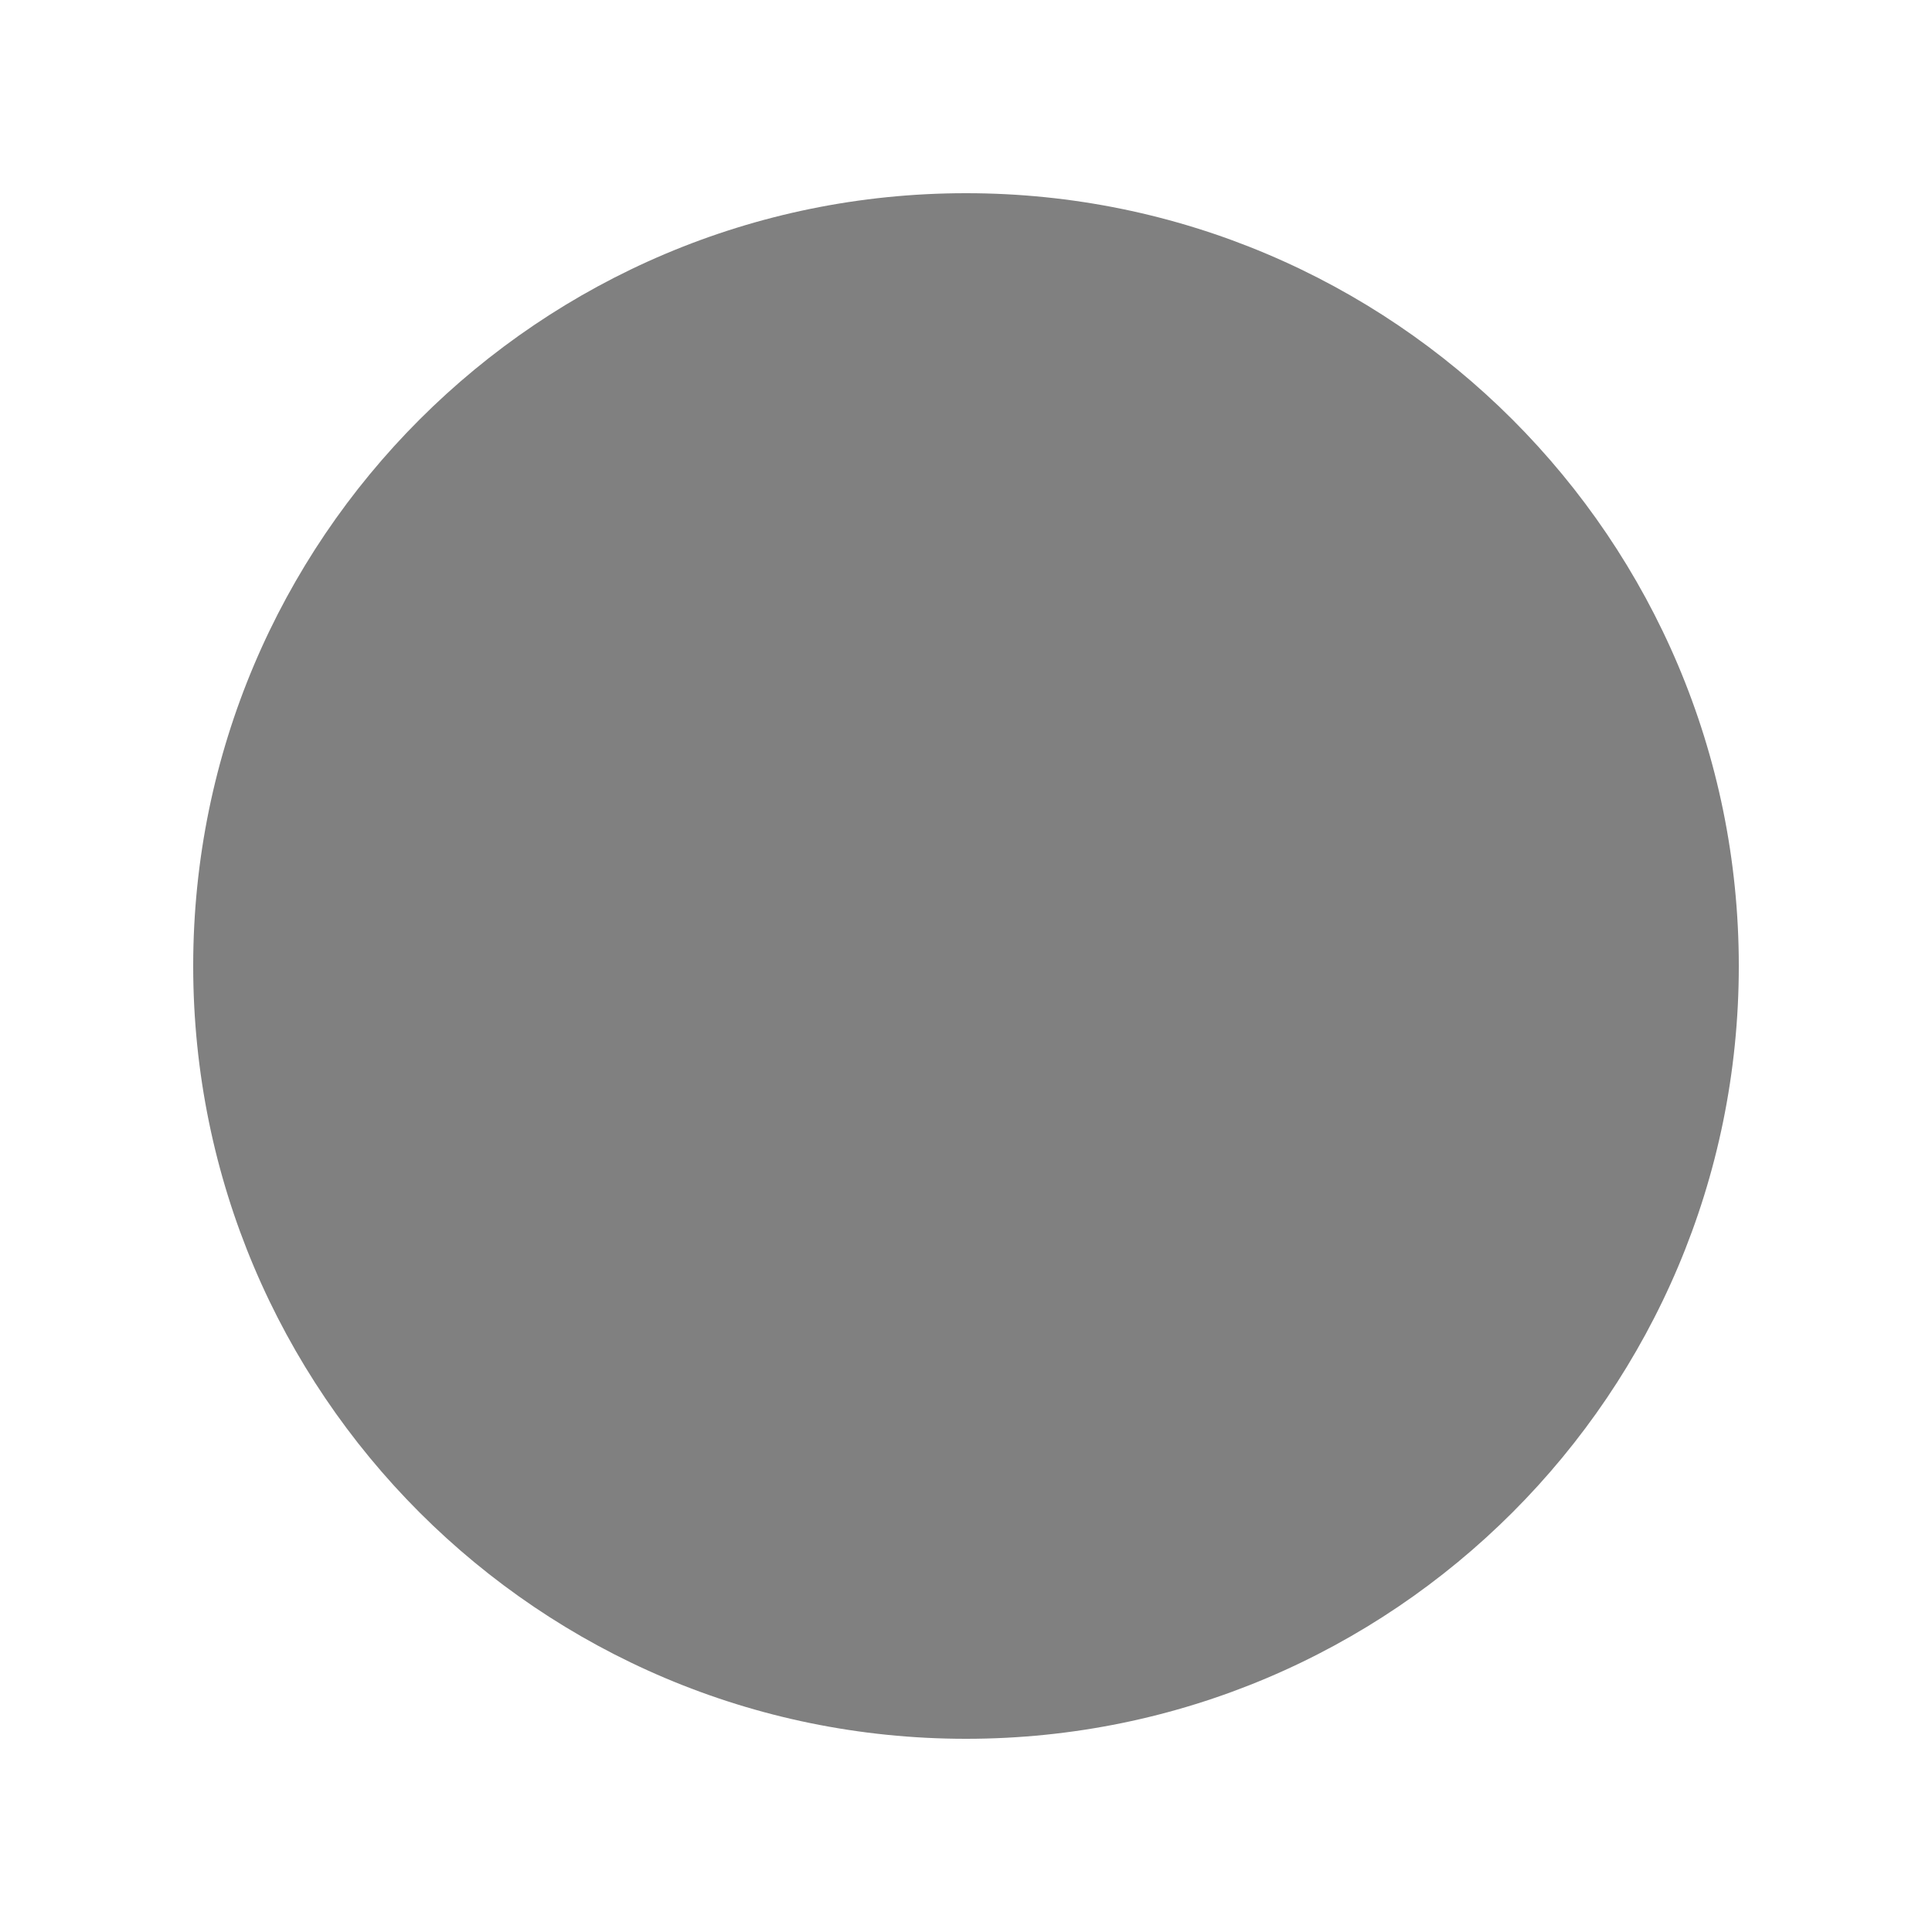
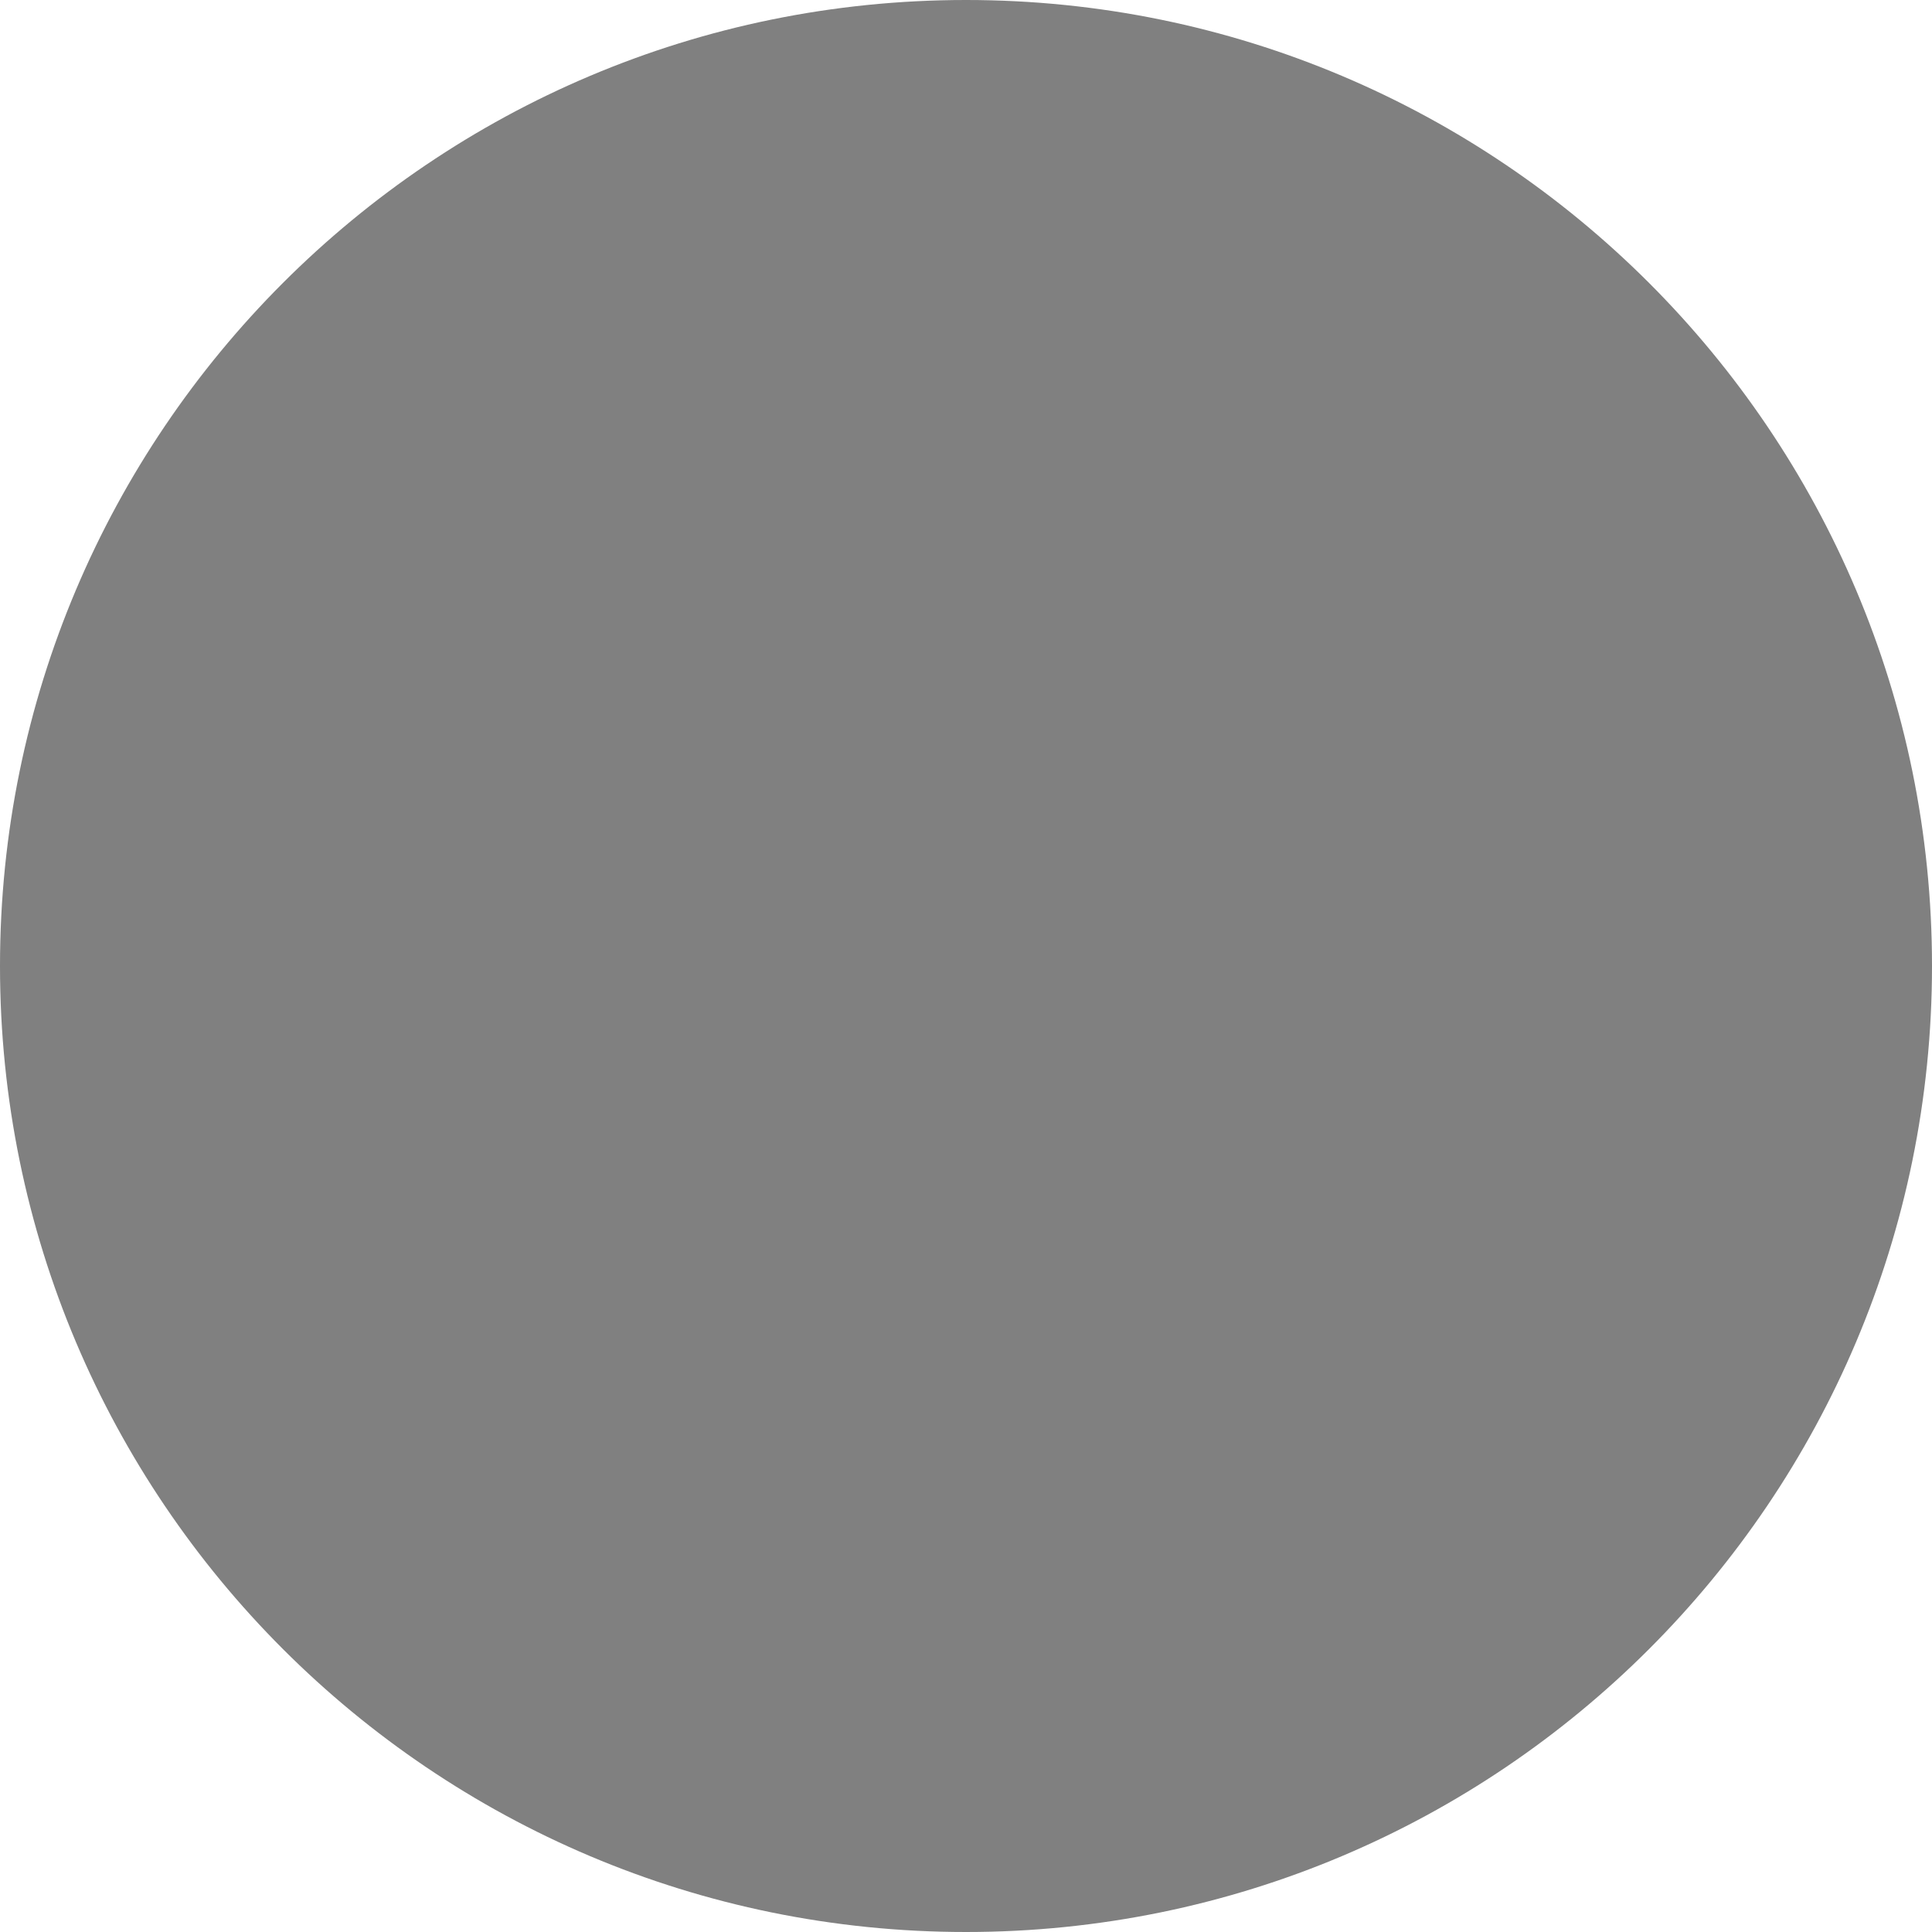
- <svg xmlns="http://www.w3.org/2000/svg" width="10mm" height="10mm" viewBox="0 0 10 10" version="1.1" id="svg8">
+ <svg xmlns="http://www.w3.org/2000/svg" id="svg8" version="1.1" viewBox="0 0 8 8" height="8mm" width="8mm">
  <defs id="defs2" />
-   <g id="layer1">
-     <circle r="4" style="fill:#808080;stroke-width:0.797;stroke-miterlimit:10" id="path18" cx="5" cy="5" />
+   <g transform="translate(-1,-1)" id="layer1">
+     <circle cy="5" cx="5" id="path18" style="fill:#808080;stroke-width:0.797;stroke-miterlimit:10" r="4" />
  </g>
</svg>
